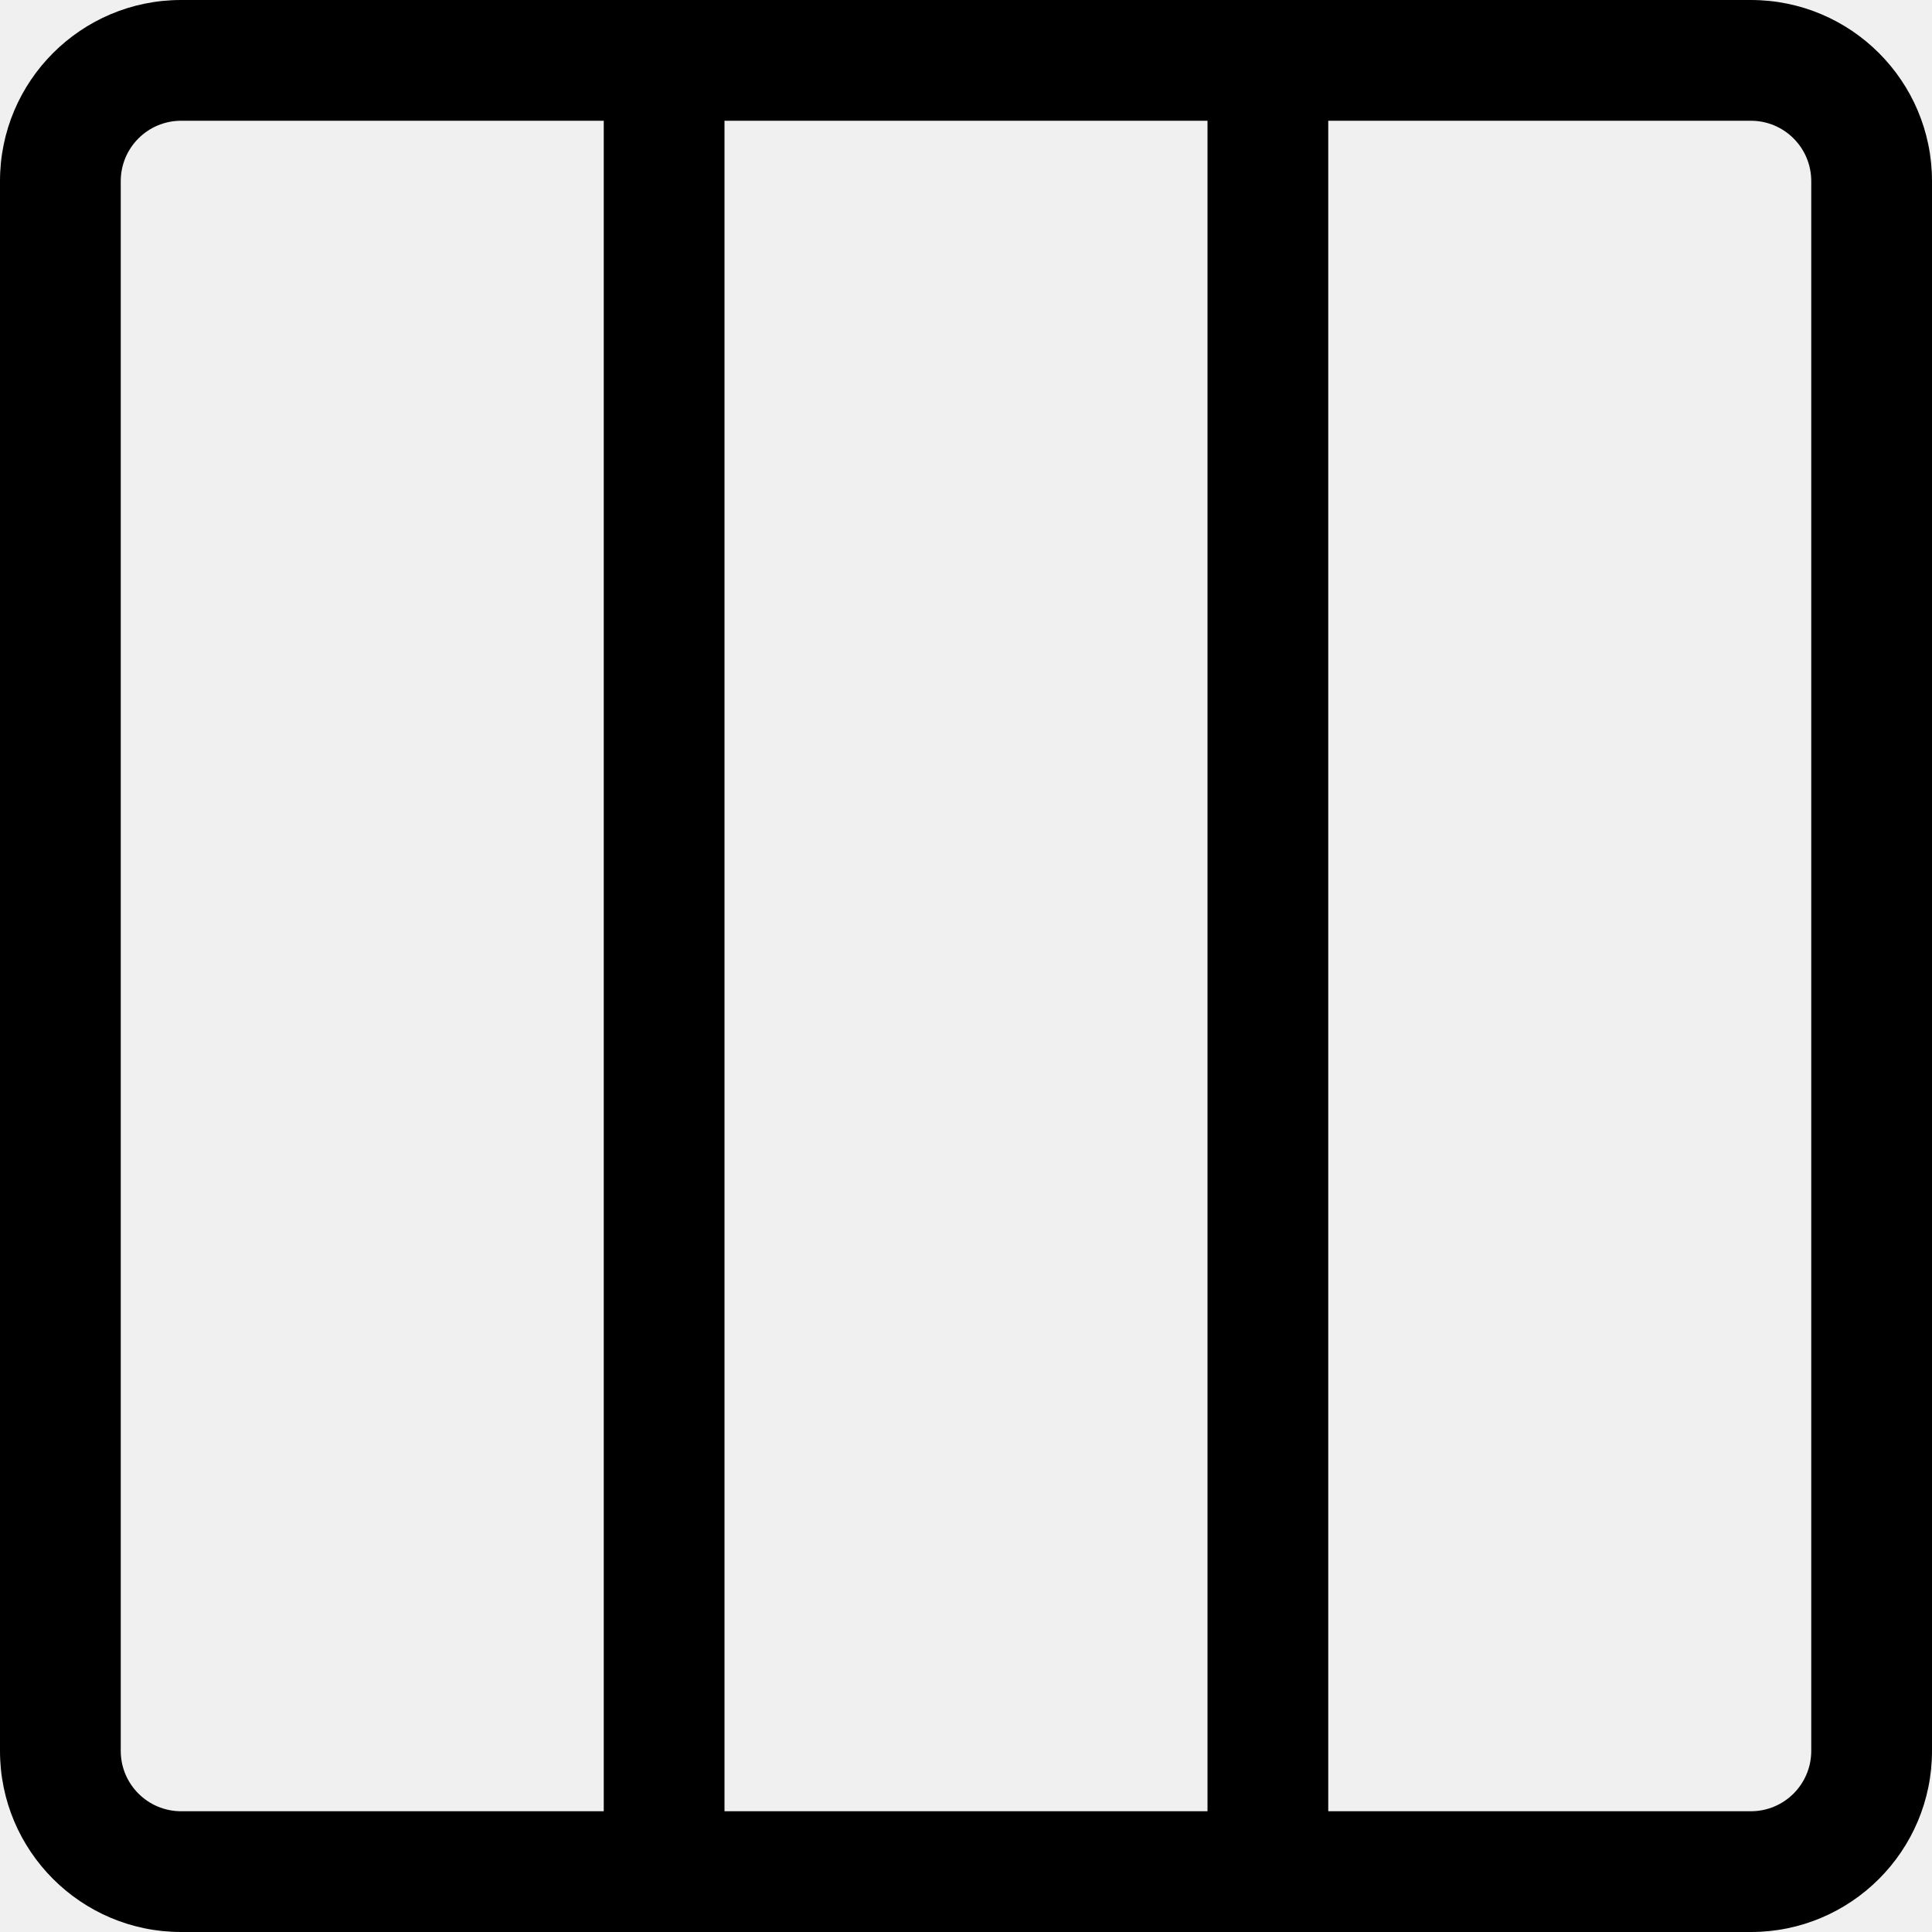
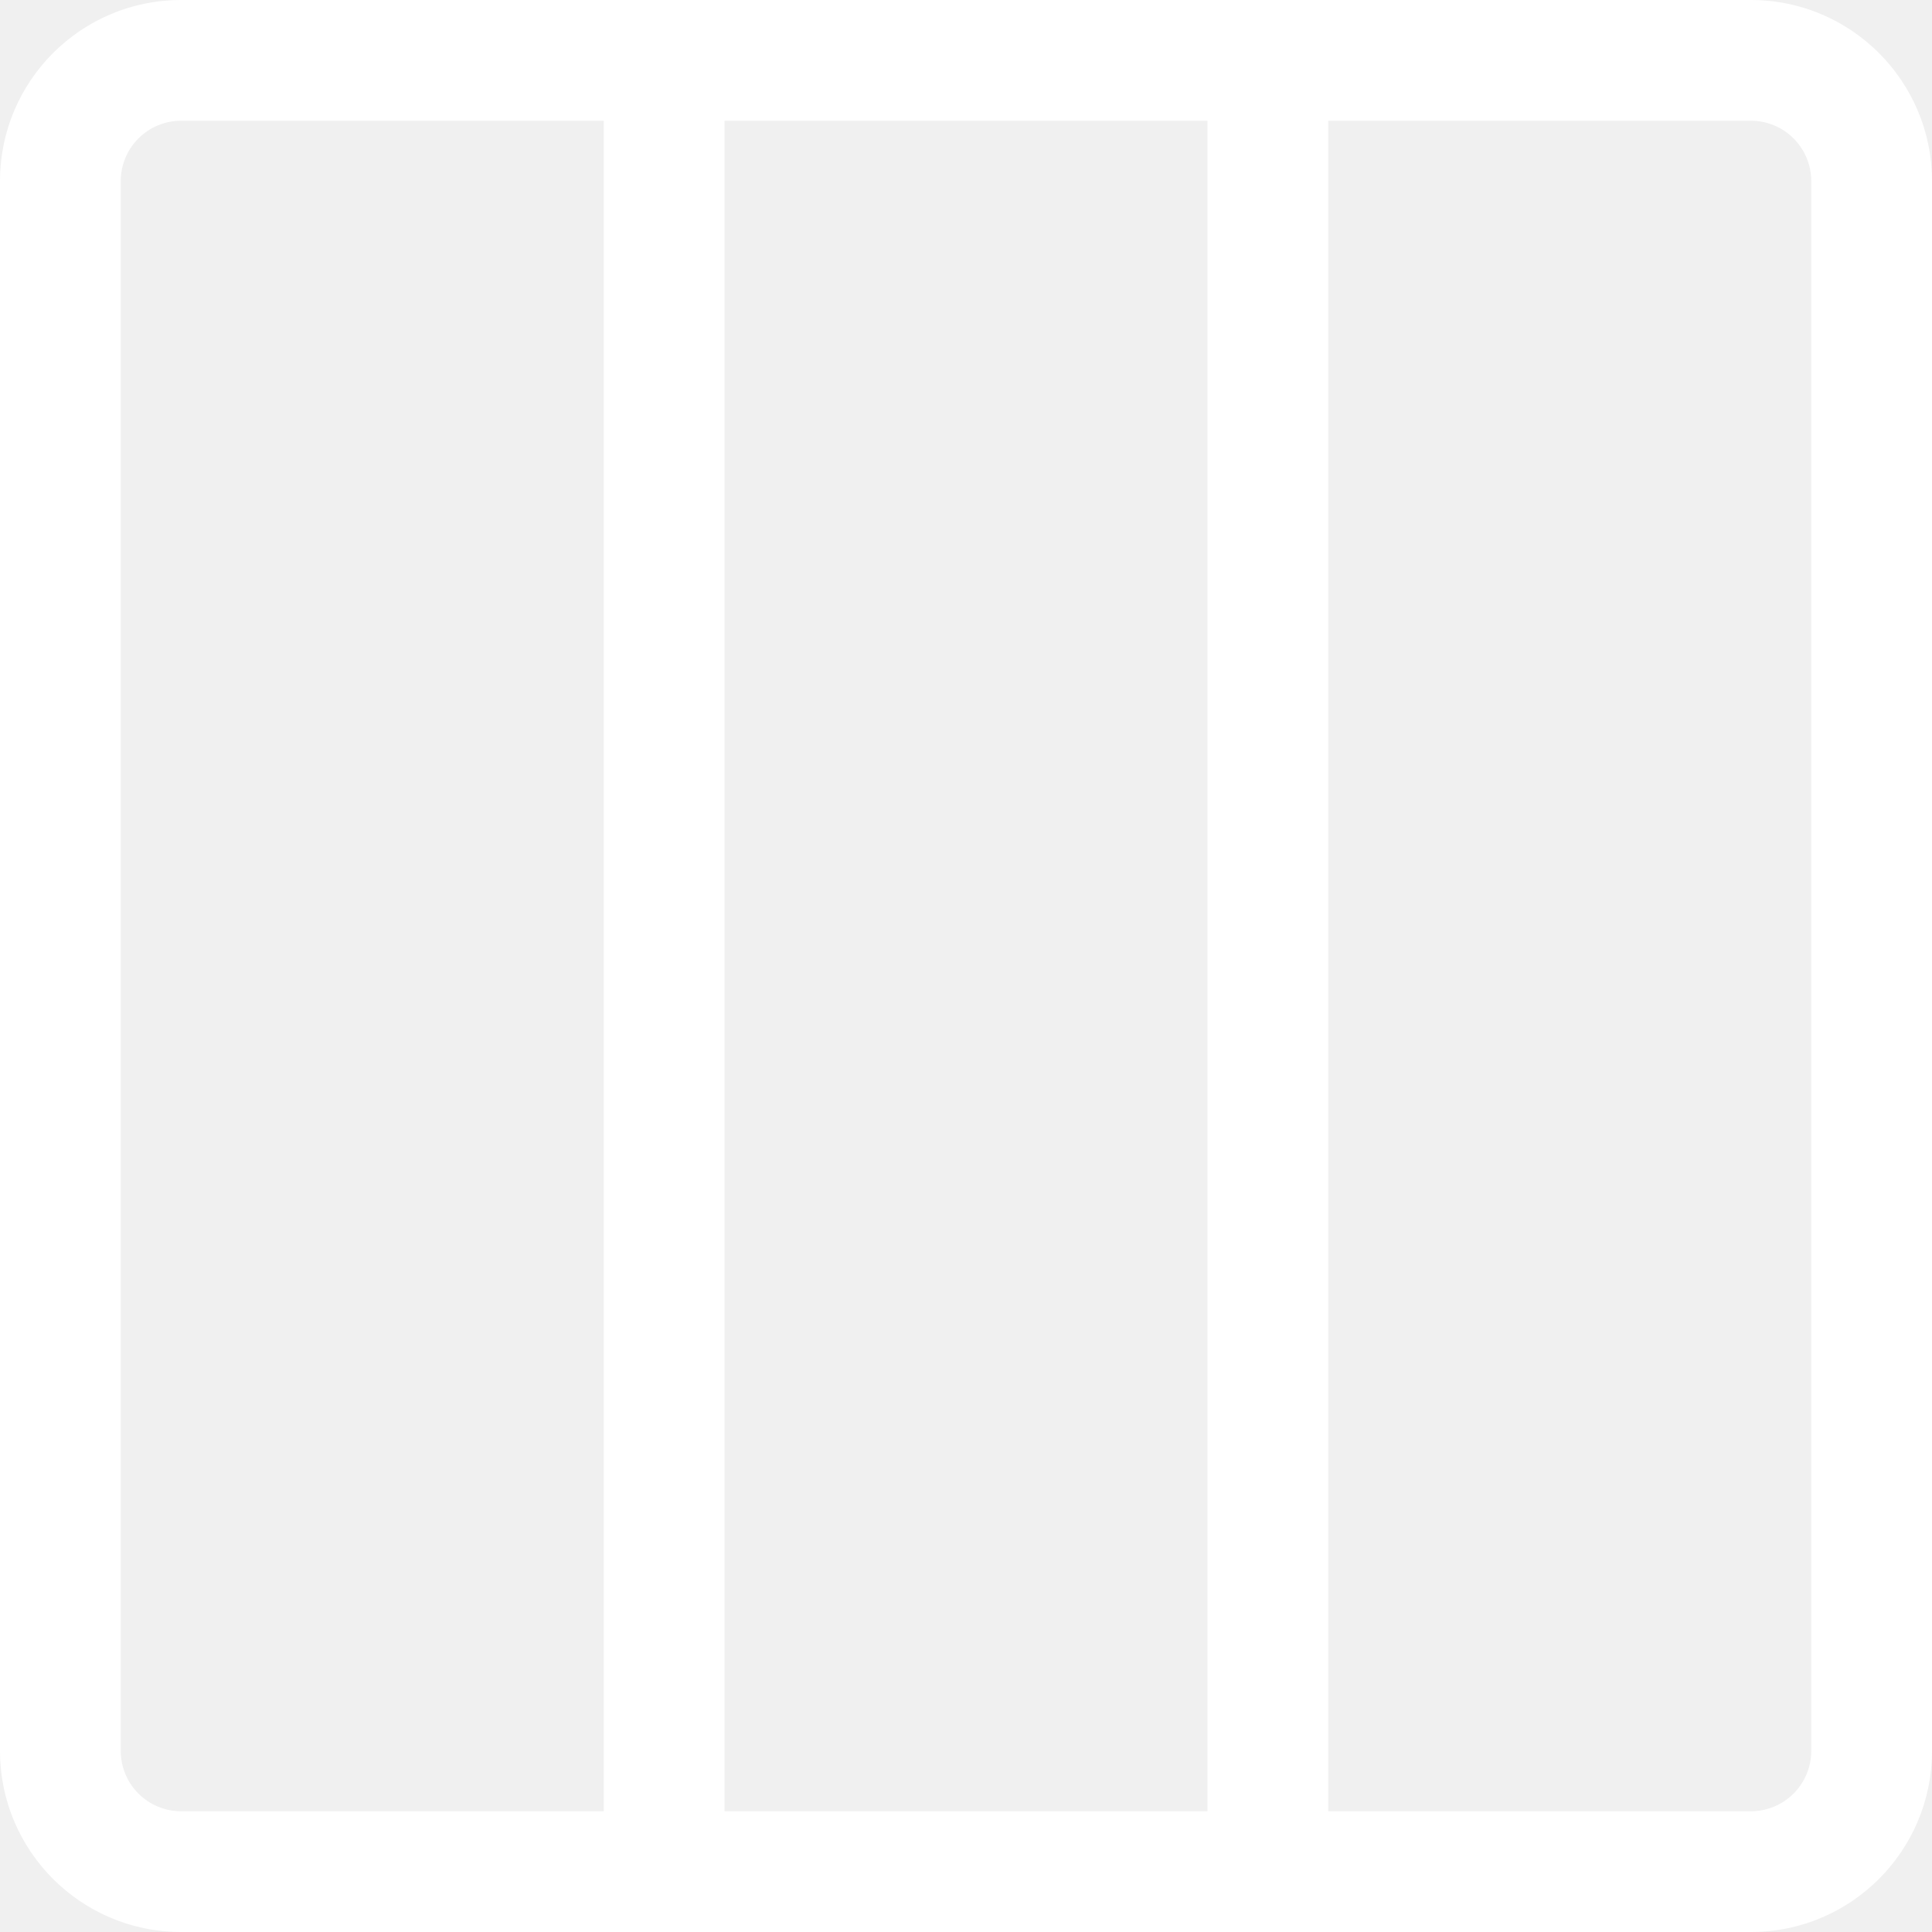
- <svg xmlns="http://www.w3.org/2000/svg" width="16" height="16" fill="currentColor" class="bi bi-layout-three-columns" viewBox="0 0 16 16">
+ <svg xmlns="http://www.w3.org/2000/svg" width="16" height="16" fill="#fff" class="bi bi-layout-three-columns" viewBox="0 0 16 16">
  <path d="M0 1.5A1.5 1.5 0 0 1 1.5 0h13A1.5 1.5 0 0 1 16 1.5v13a1.5 1.5 0 0 1-1.5 1.5h-13A1.5 1.5 0 0 1 0 14.5v-13zM1.5 1a.5.5 0 0 0-.5.5v13a.5.5 0 0 0 .5.5H5V1H1.5zM10 15V1H6v14h4zm1 0h3.5a.5.5 0 0 0 .5-.5v-13a.5.5 0 0 0-.5-.5H11v14z" />
</svg>
